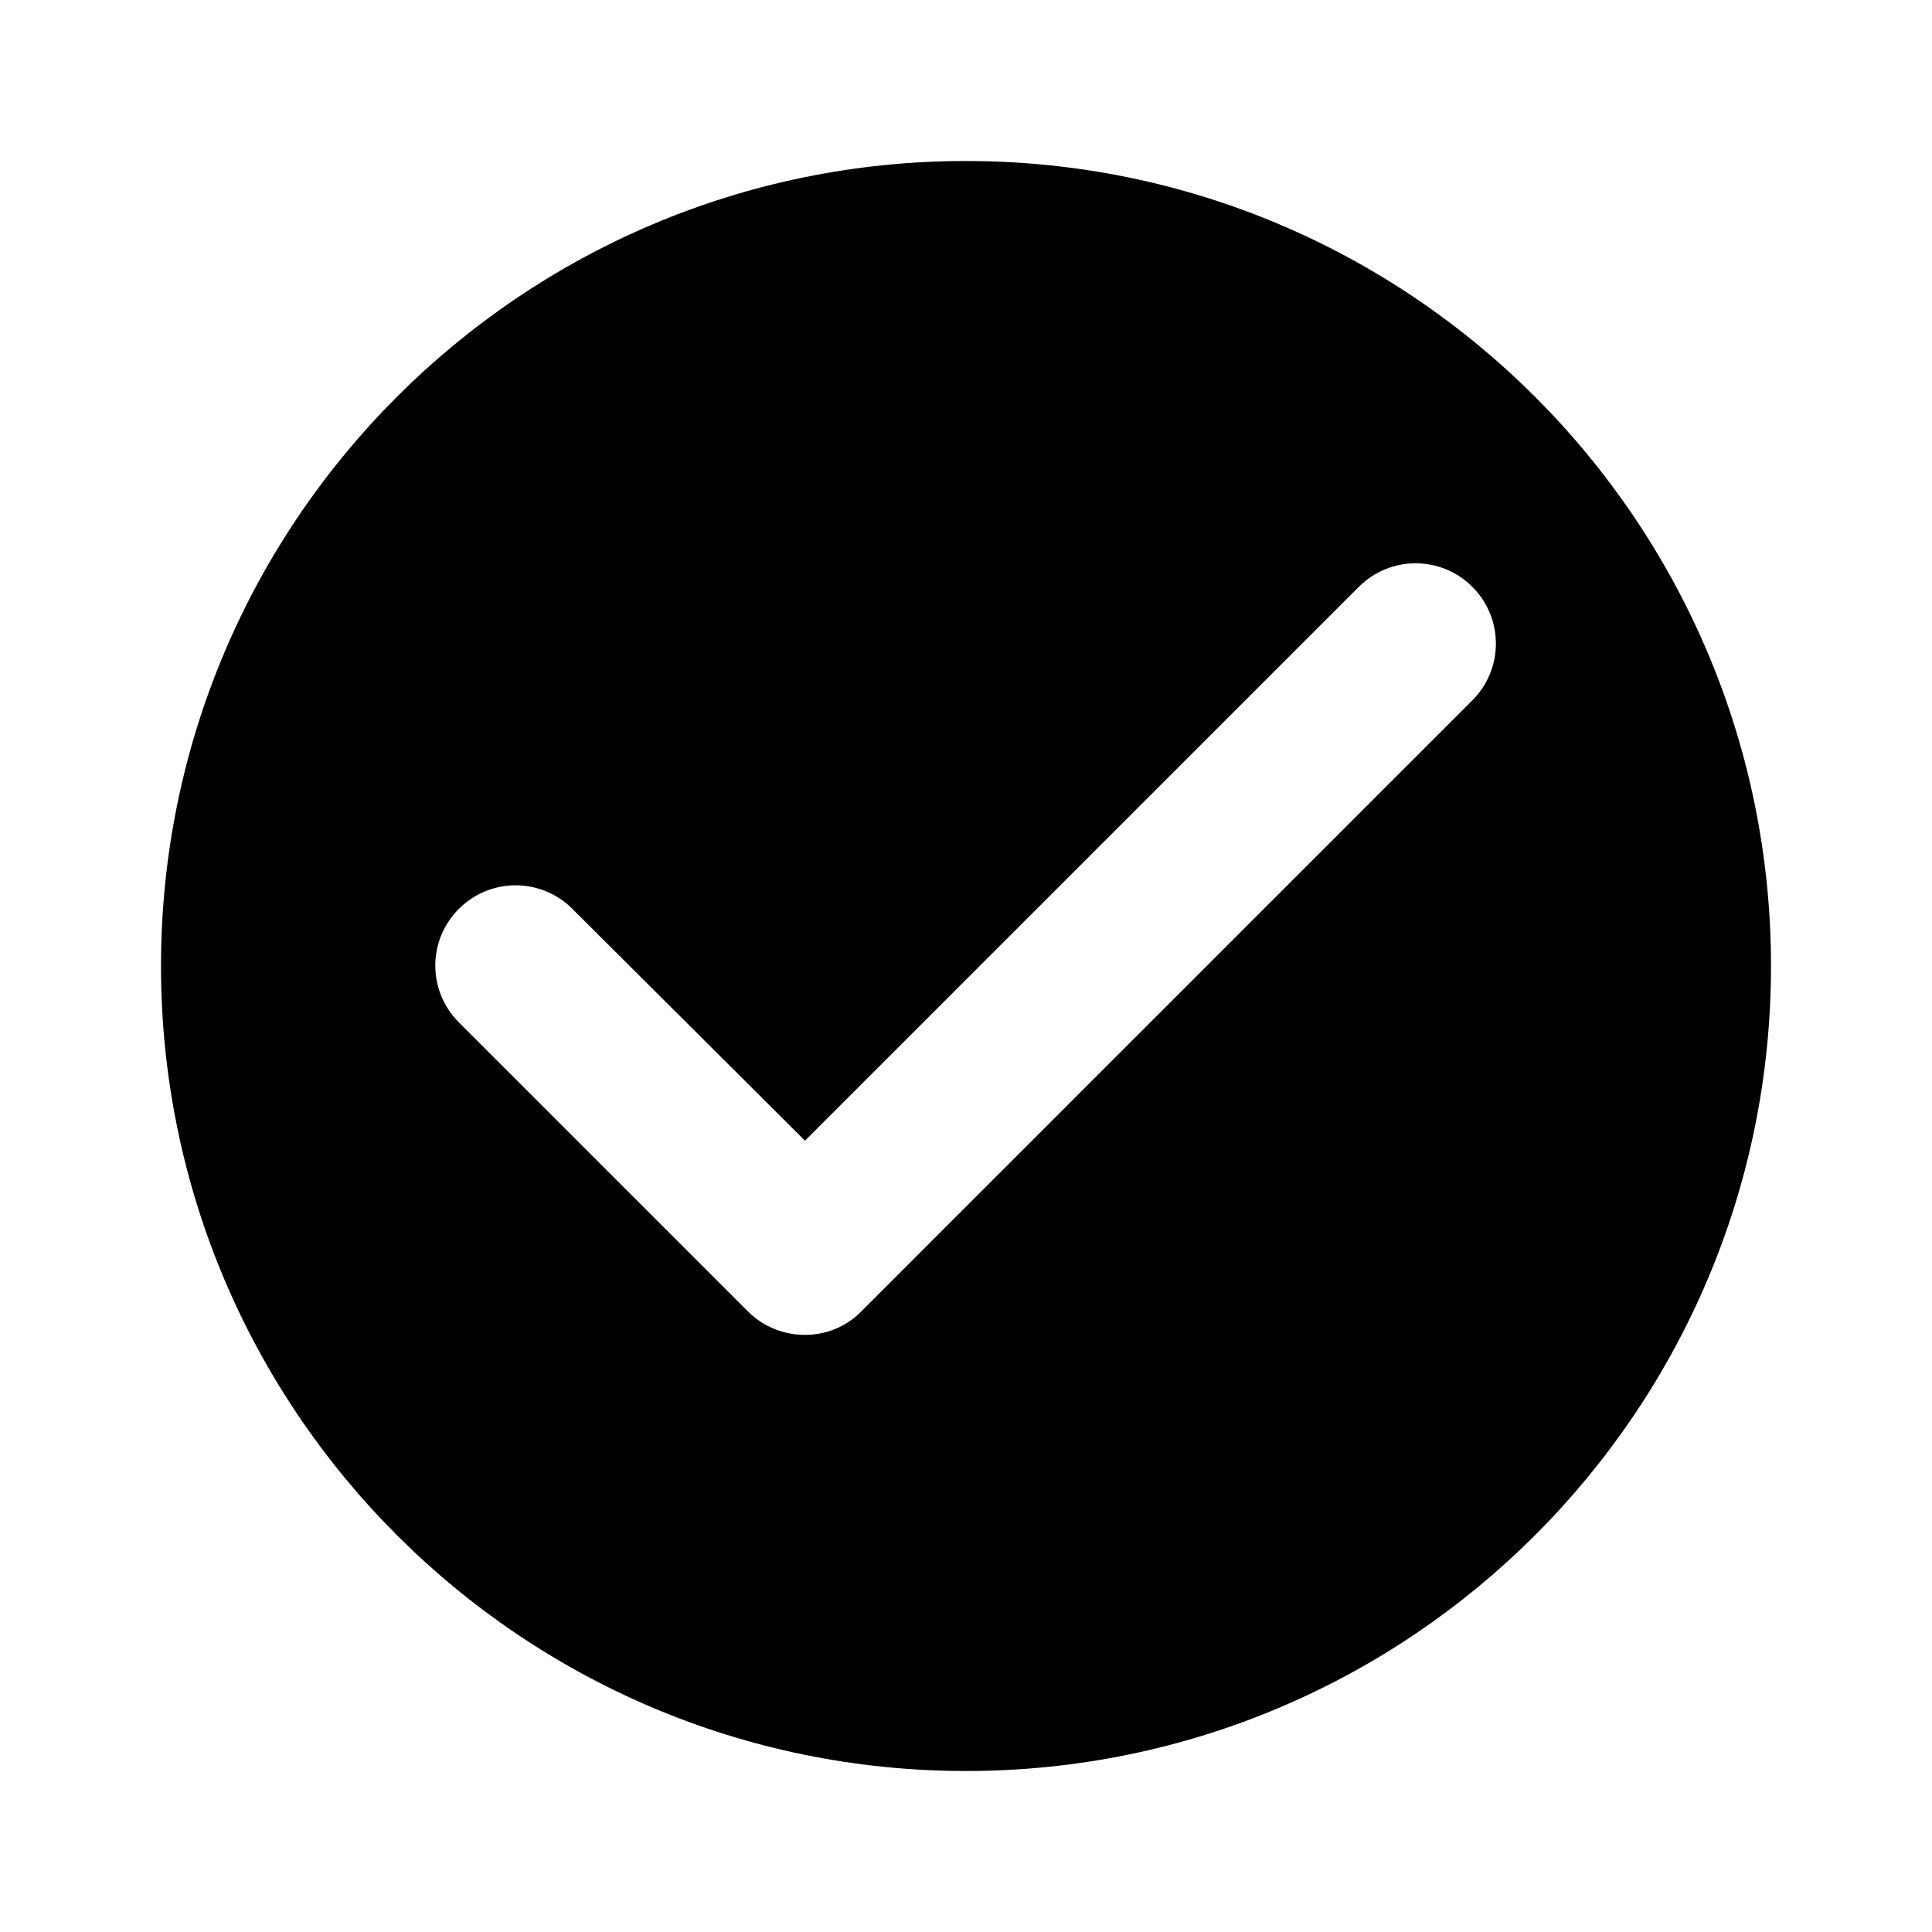
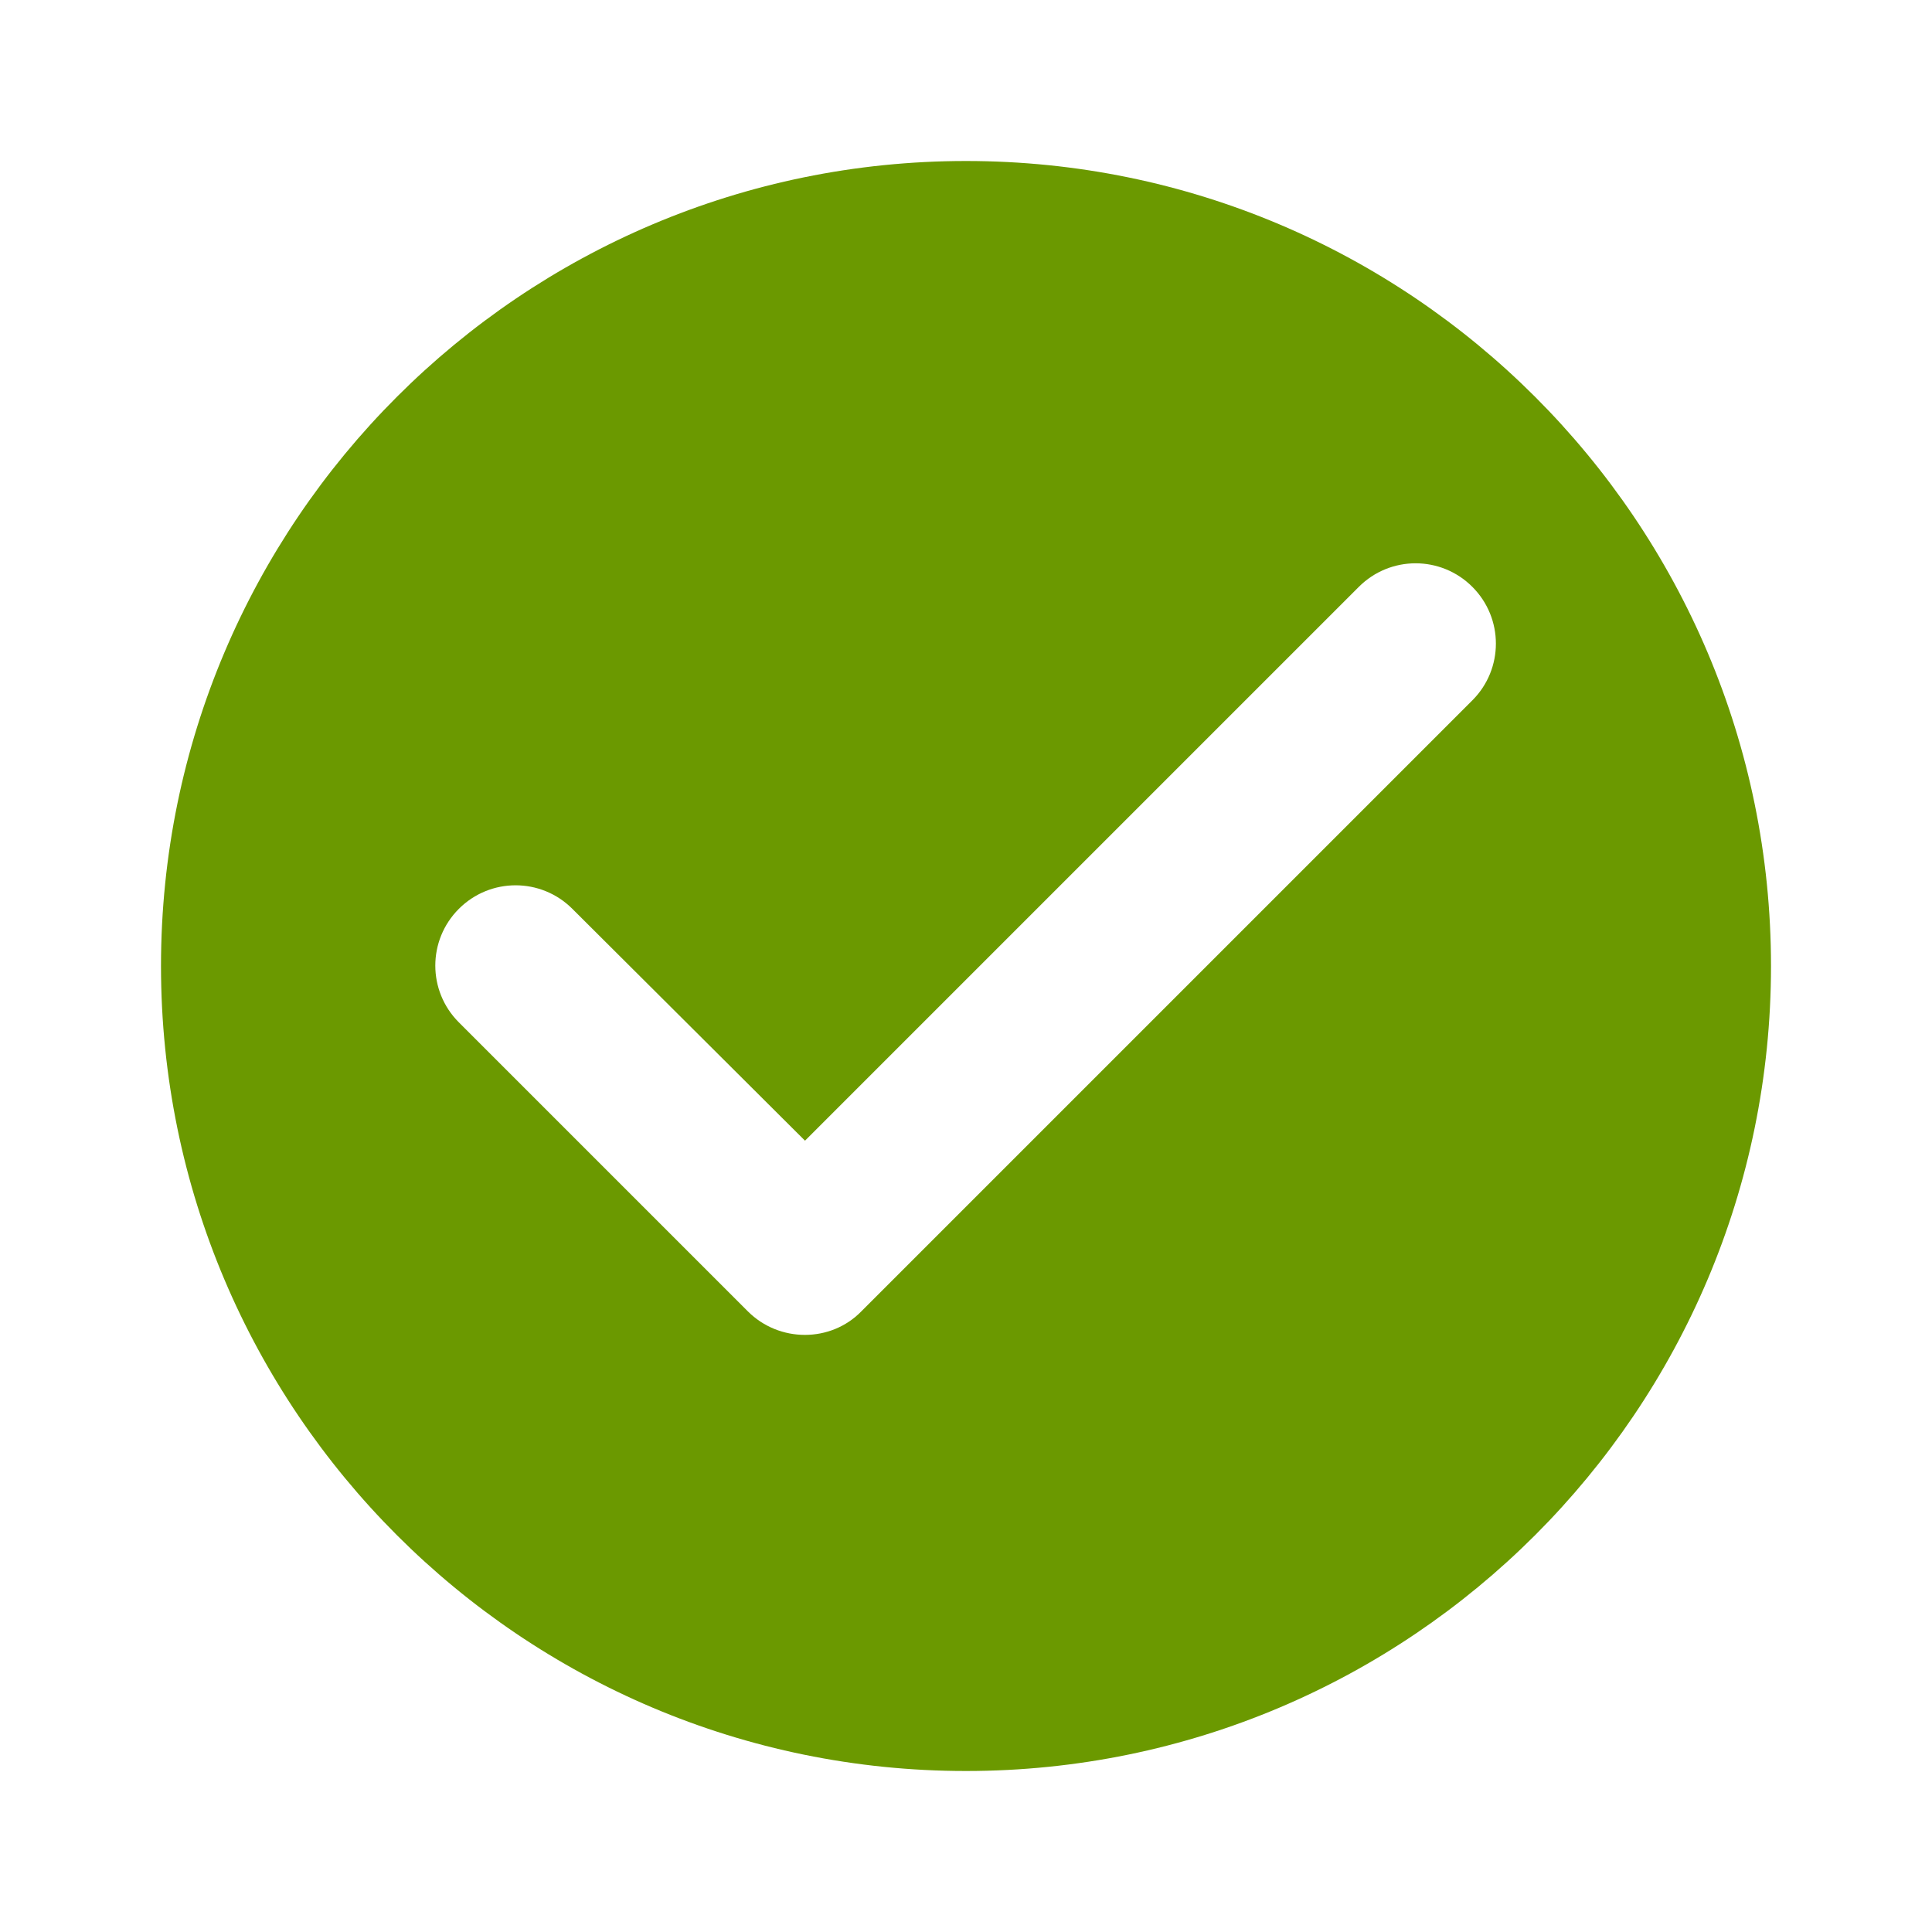
- <svg xmlns="http://www.w3.org/2000/svg" height="24px" viewBox="0 0 24 24" width="24px" fill="#000000">
+ <svg xmlns="http://www.w3.org/2000/svg" height="24px" viewBox="0 0 24 24" width="24px" fill="hsl(78, 100%, 30%)">
  <path d="M0 0h24v24H0V0z" fill="none" />
  <path d="M12 2C6.48 2 2 6.48 2 12s4.48 10 10 10 10-4.48 10-10S17.52 2 12 2zM9.29 16.29L5.7 12.7c-.39-.39-.39-1.02 0-1.41.39-.39 1.02-.39 1.41 0L10 14.17l6.88-6.88c.39-.39 1.02-.39 1.41 0 .39.39.39 1.02 0 1.41l-7.59 7.59c-.38.39-1.02.39-1.41 0z" />
</svg>
